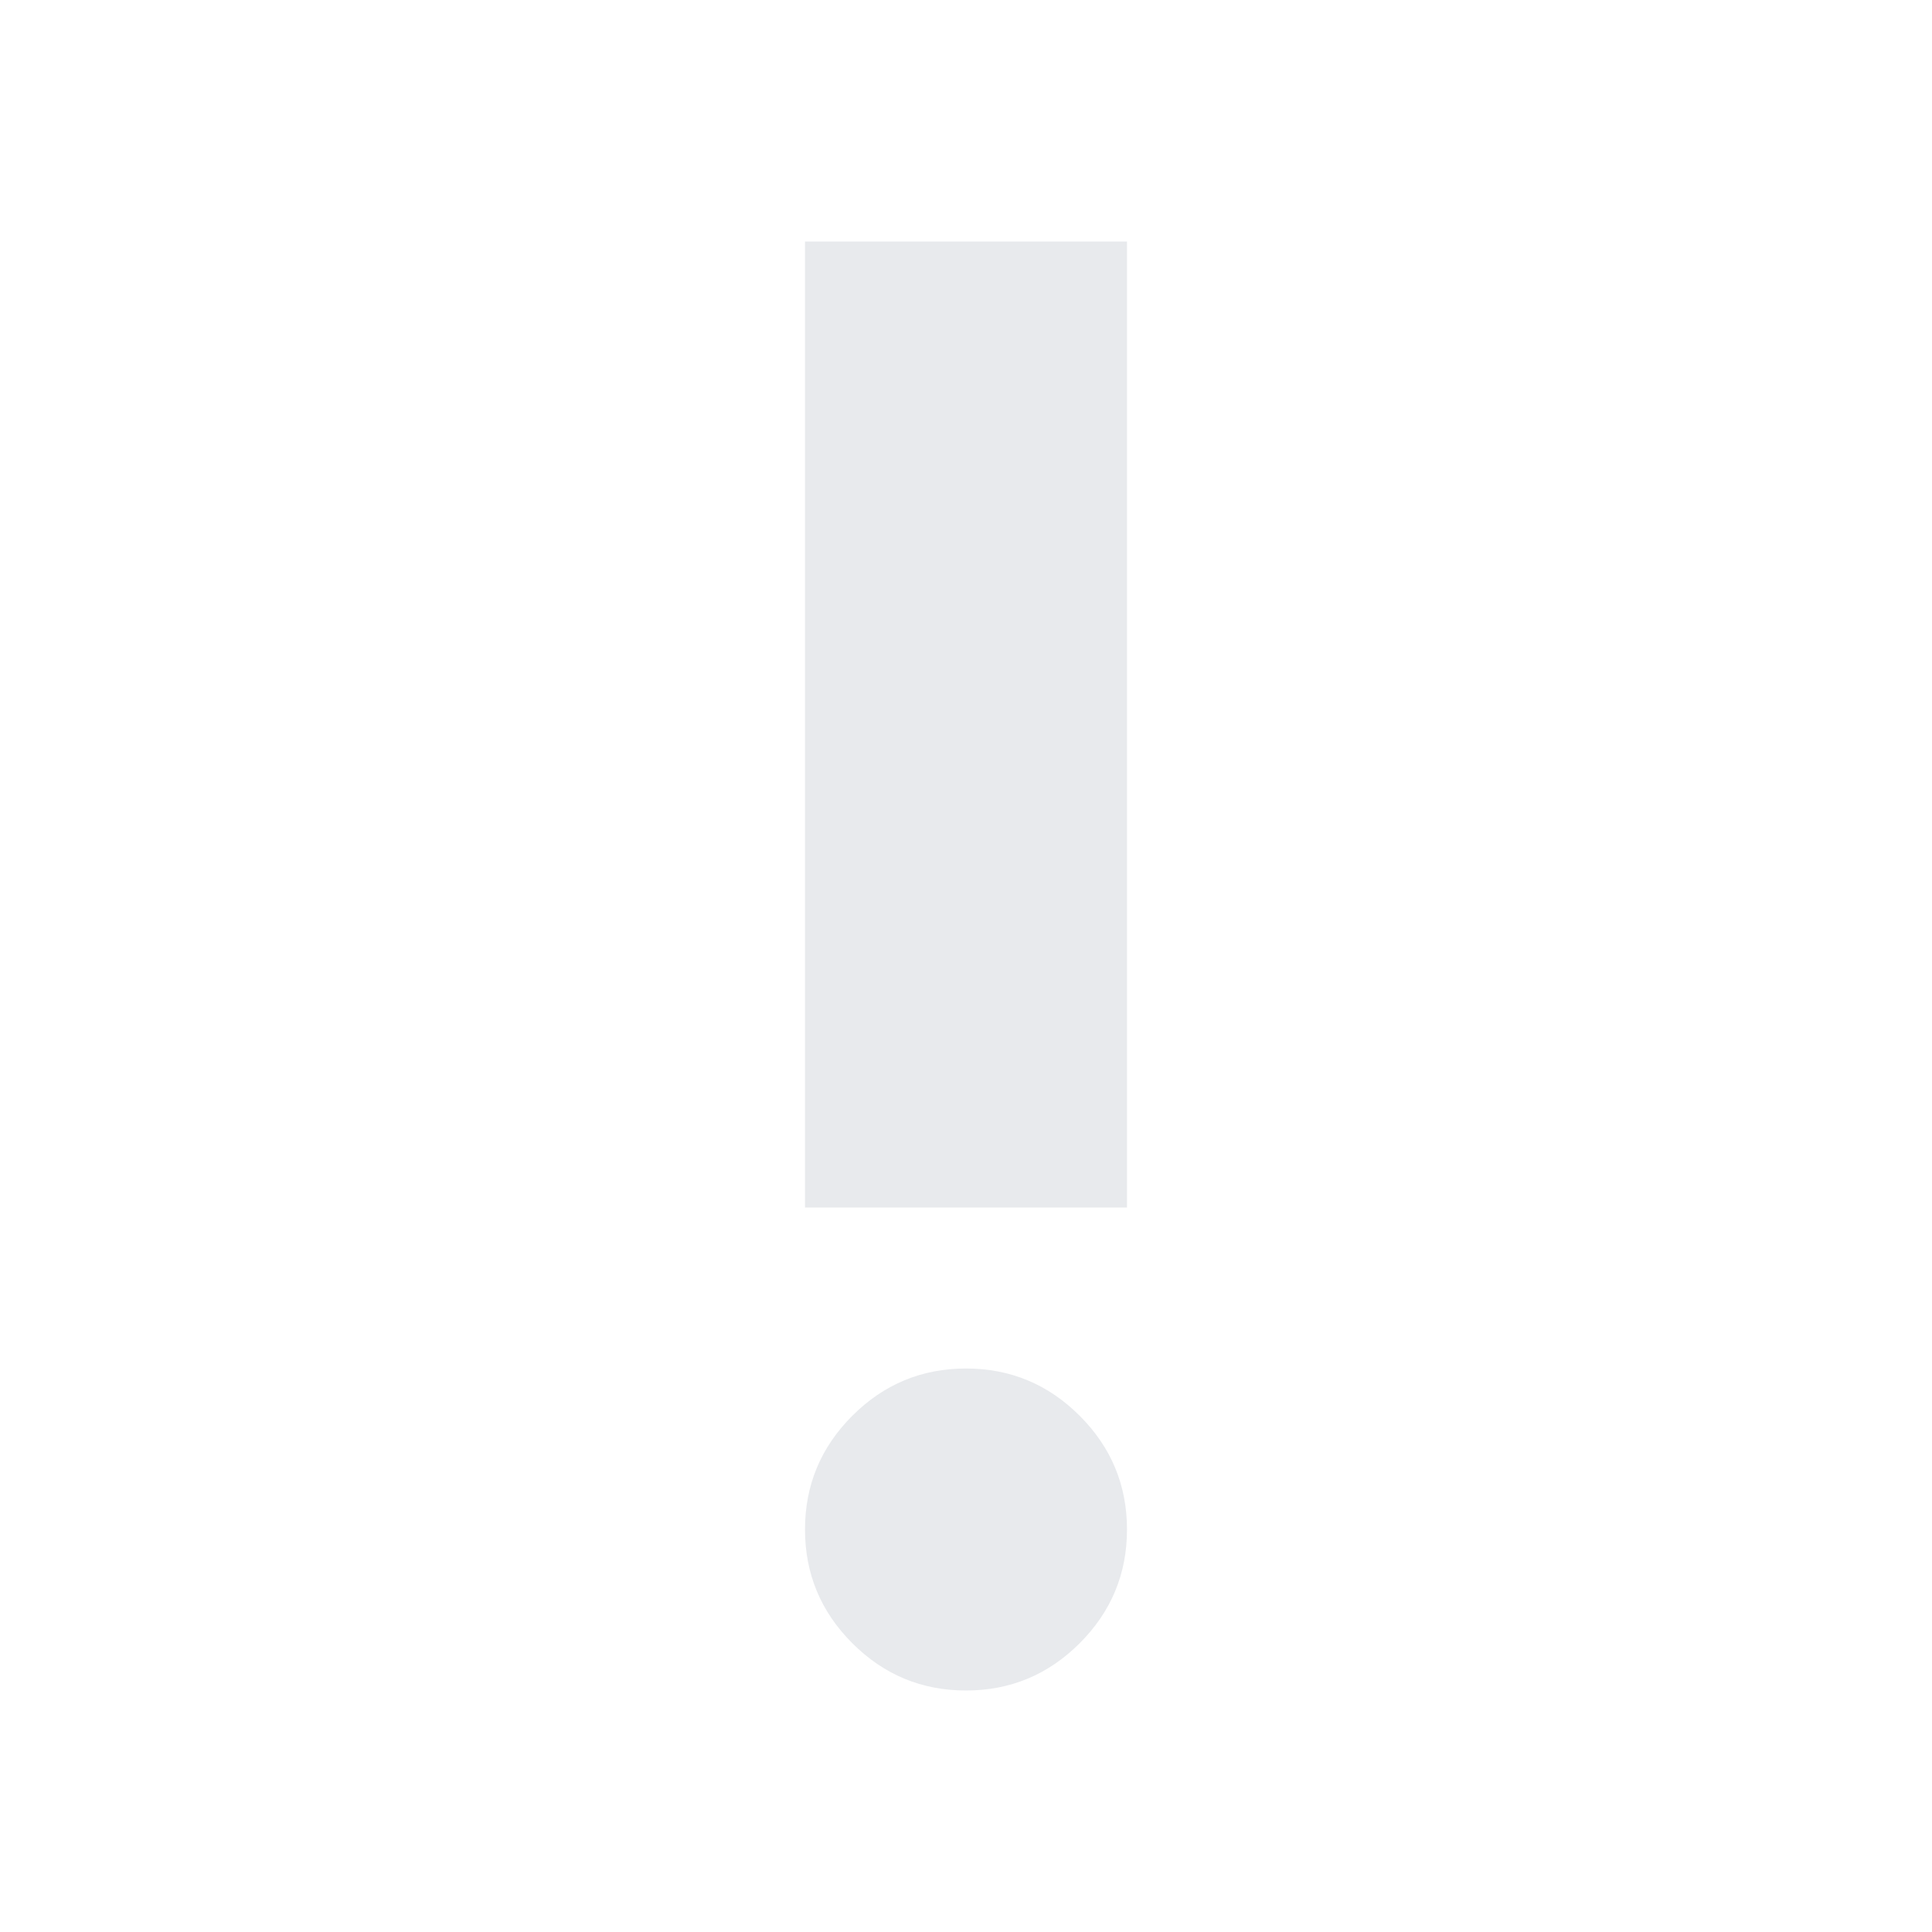
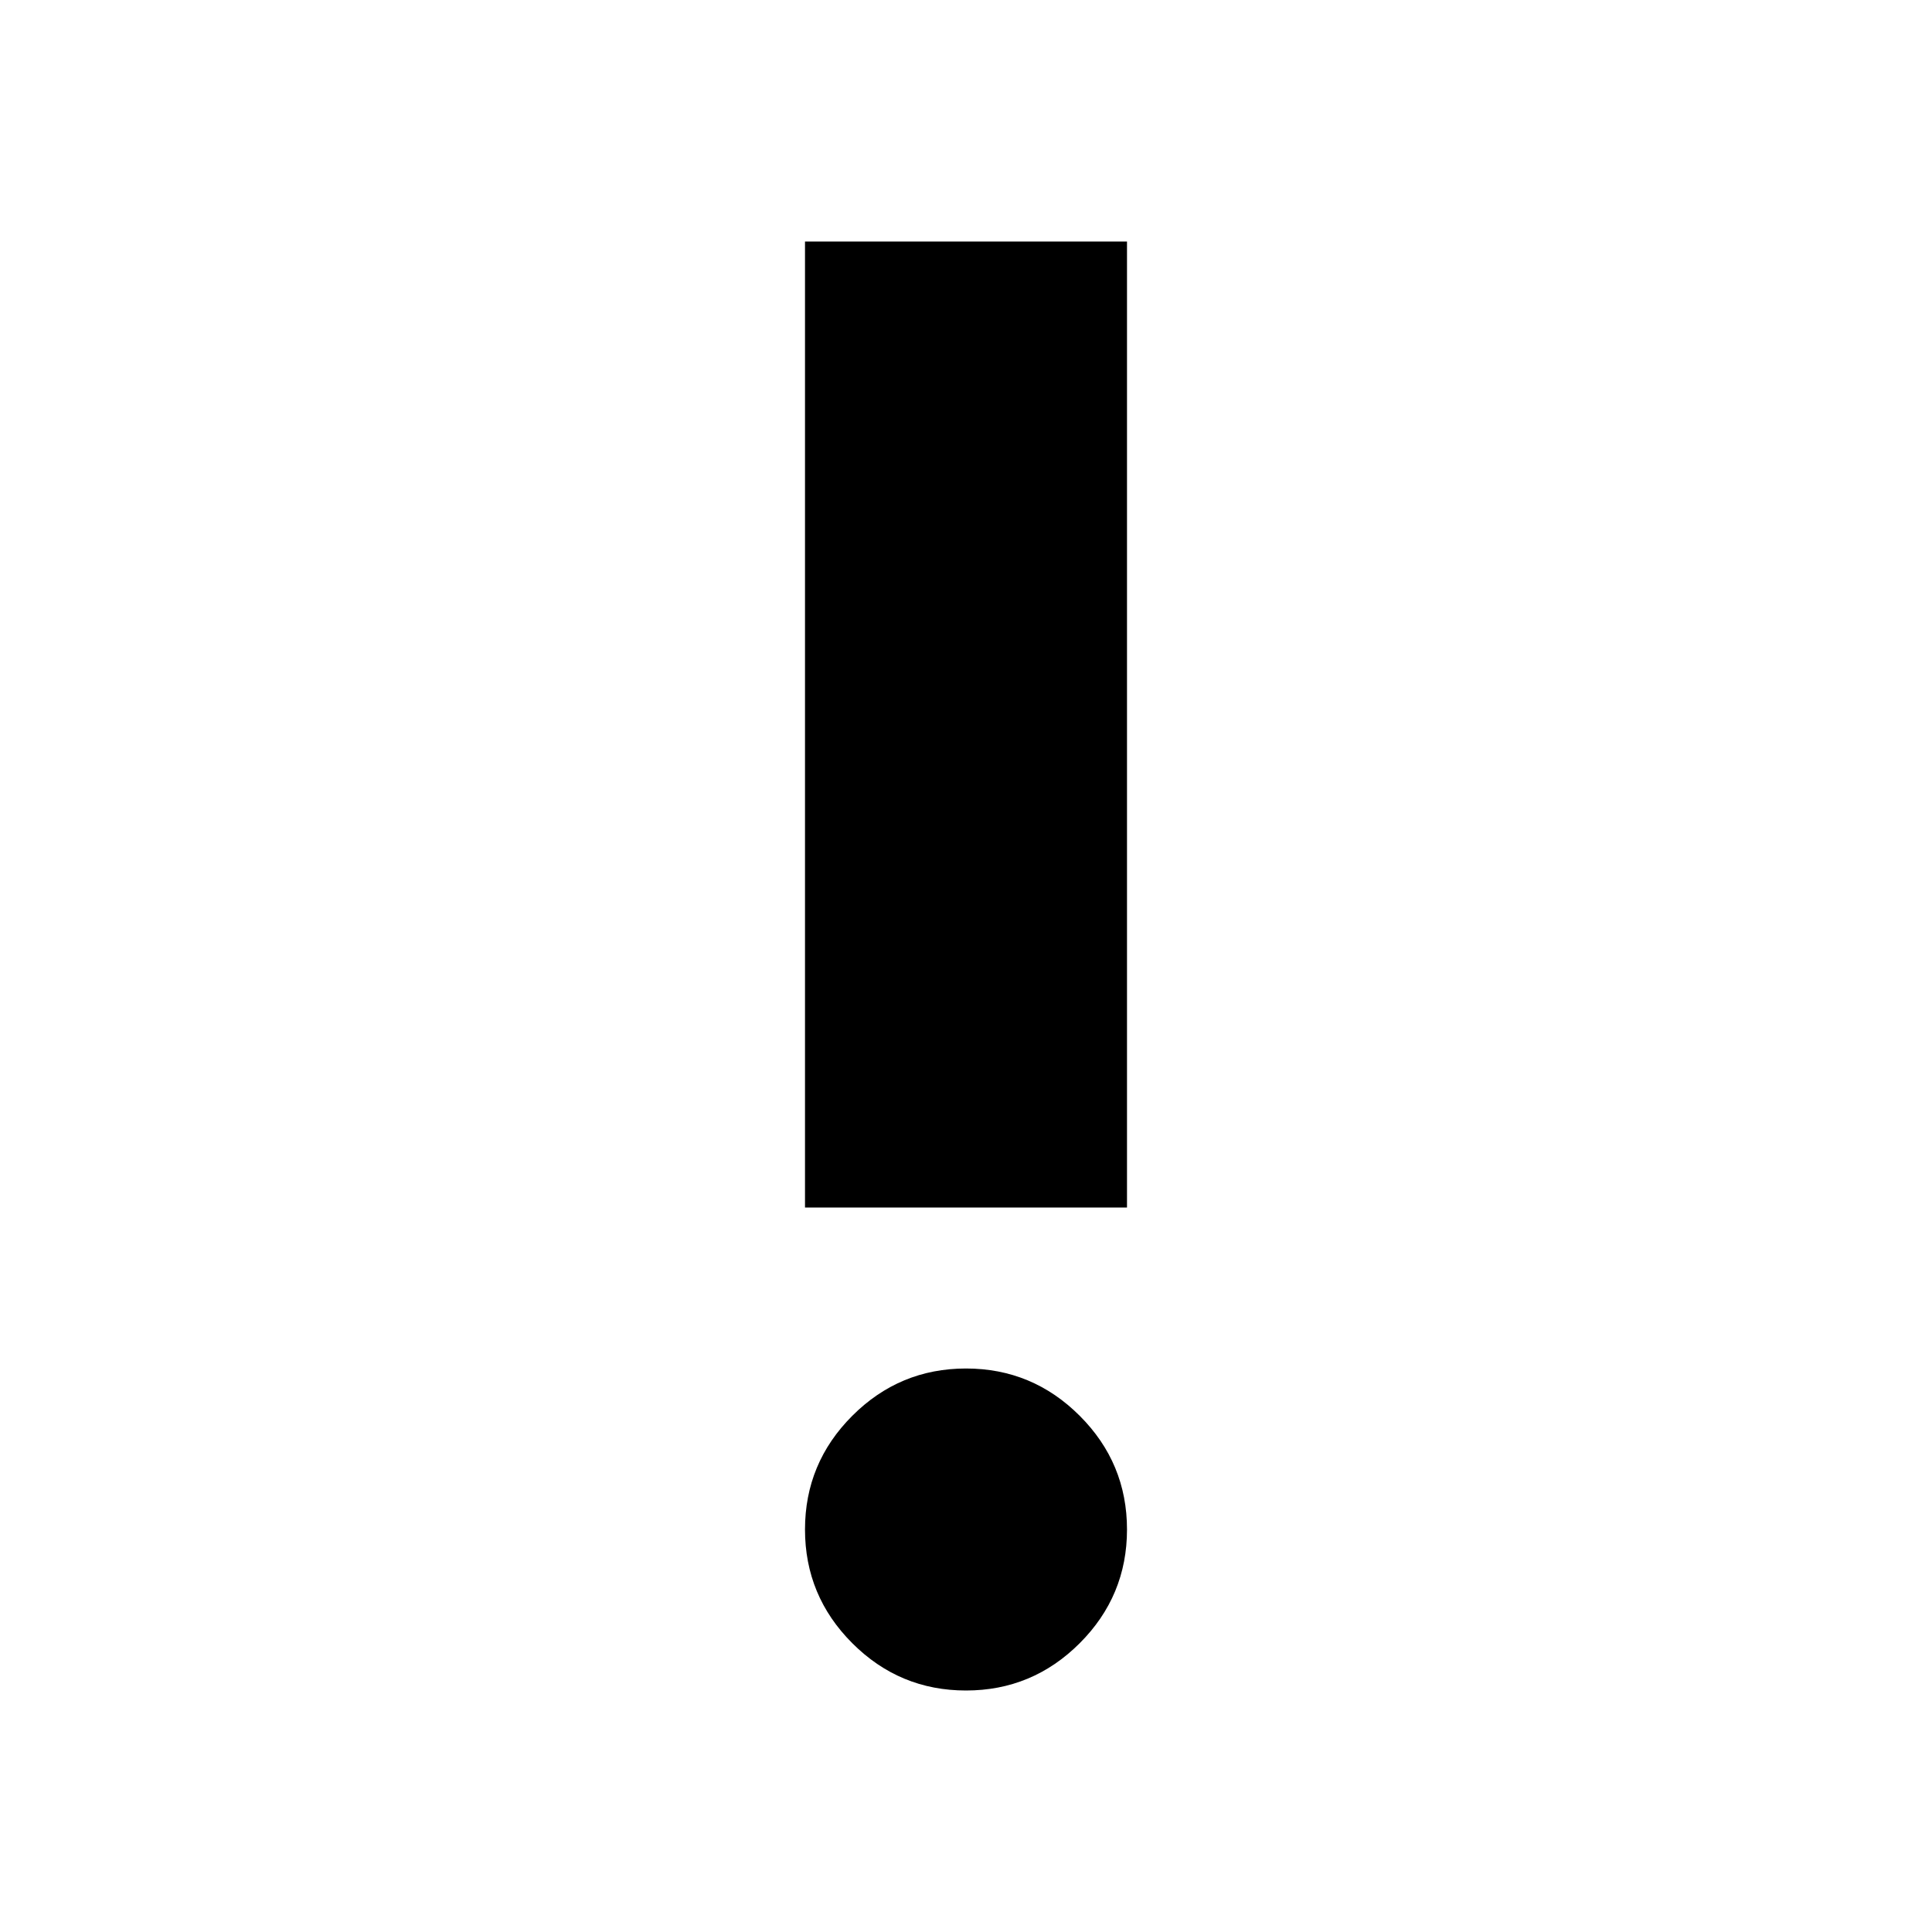
- <svg xmlns="http://www.w3.org/2000/svg" height="24px" viewBox="0 -960 960 960" width="24px" fill="#e8eaed">
+ <svg xmlns="http://www.w3.org/2000/svg" height="24px" viewBox="0 -960 960 960" width="24px" fill="#000">
  <path d="M480-120q-33 0-56.5-23.5T400-200q0-33 23.5-56.5T480-280q33 0 56.5 23.5T560-200q0 33-23.5 56.5T480-120Zm-80-240v-480h160v480H400Z" />
</svg>
